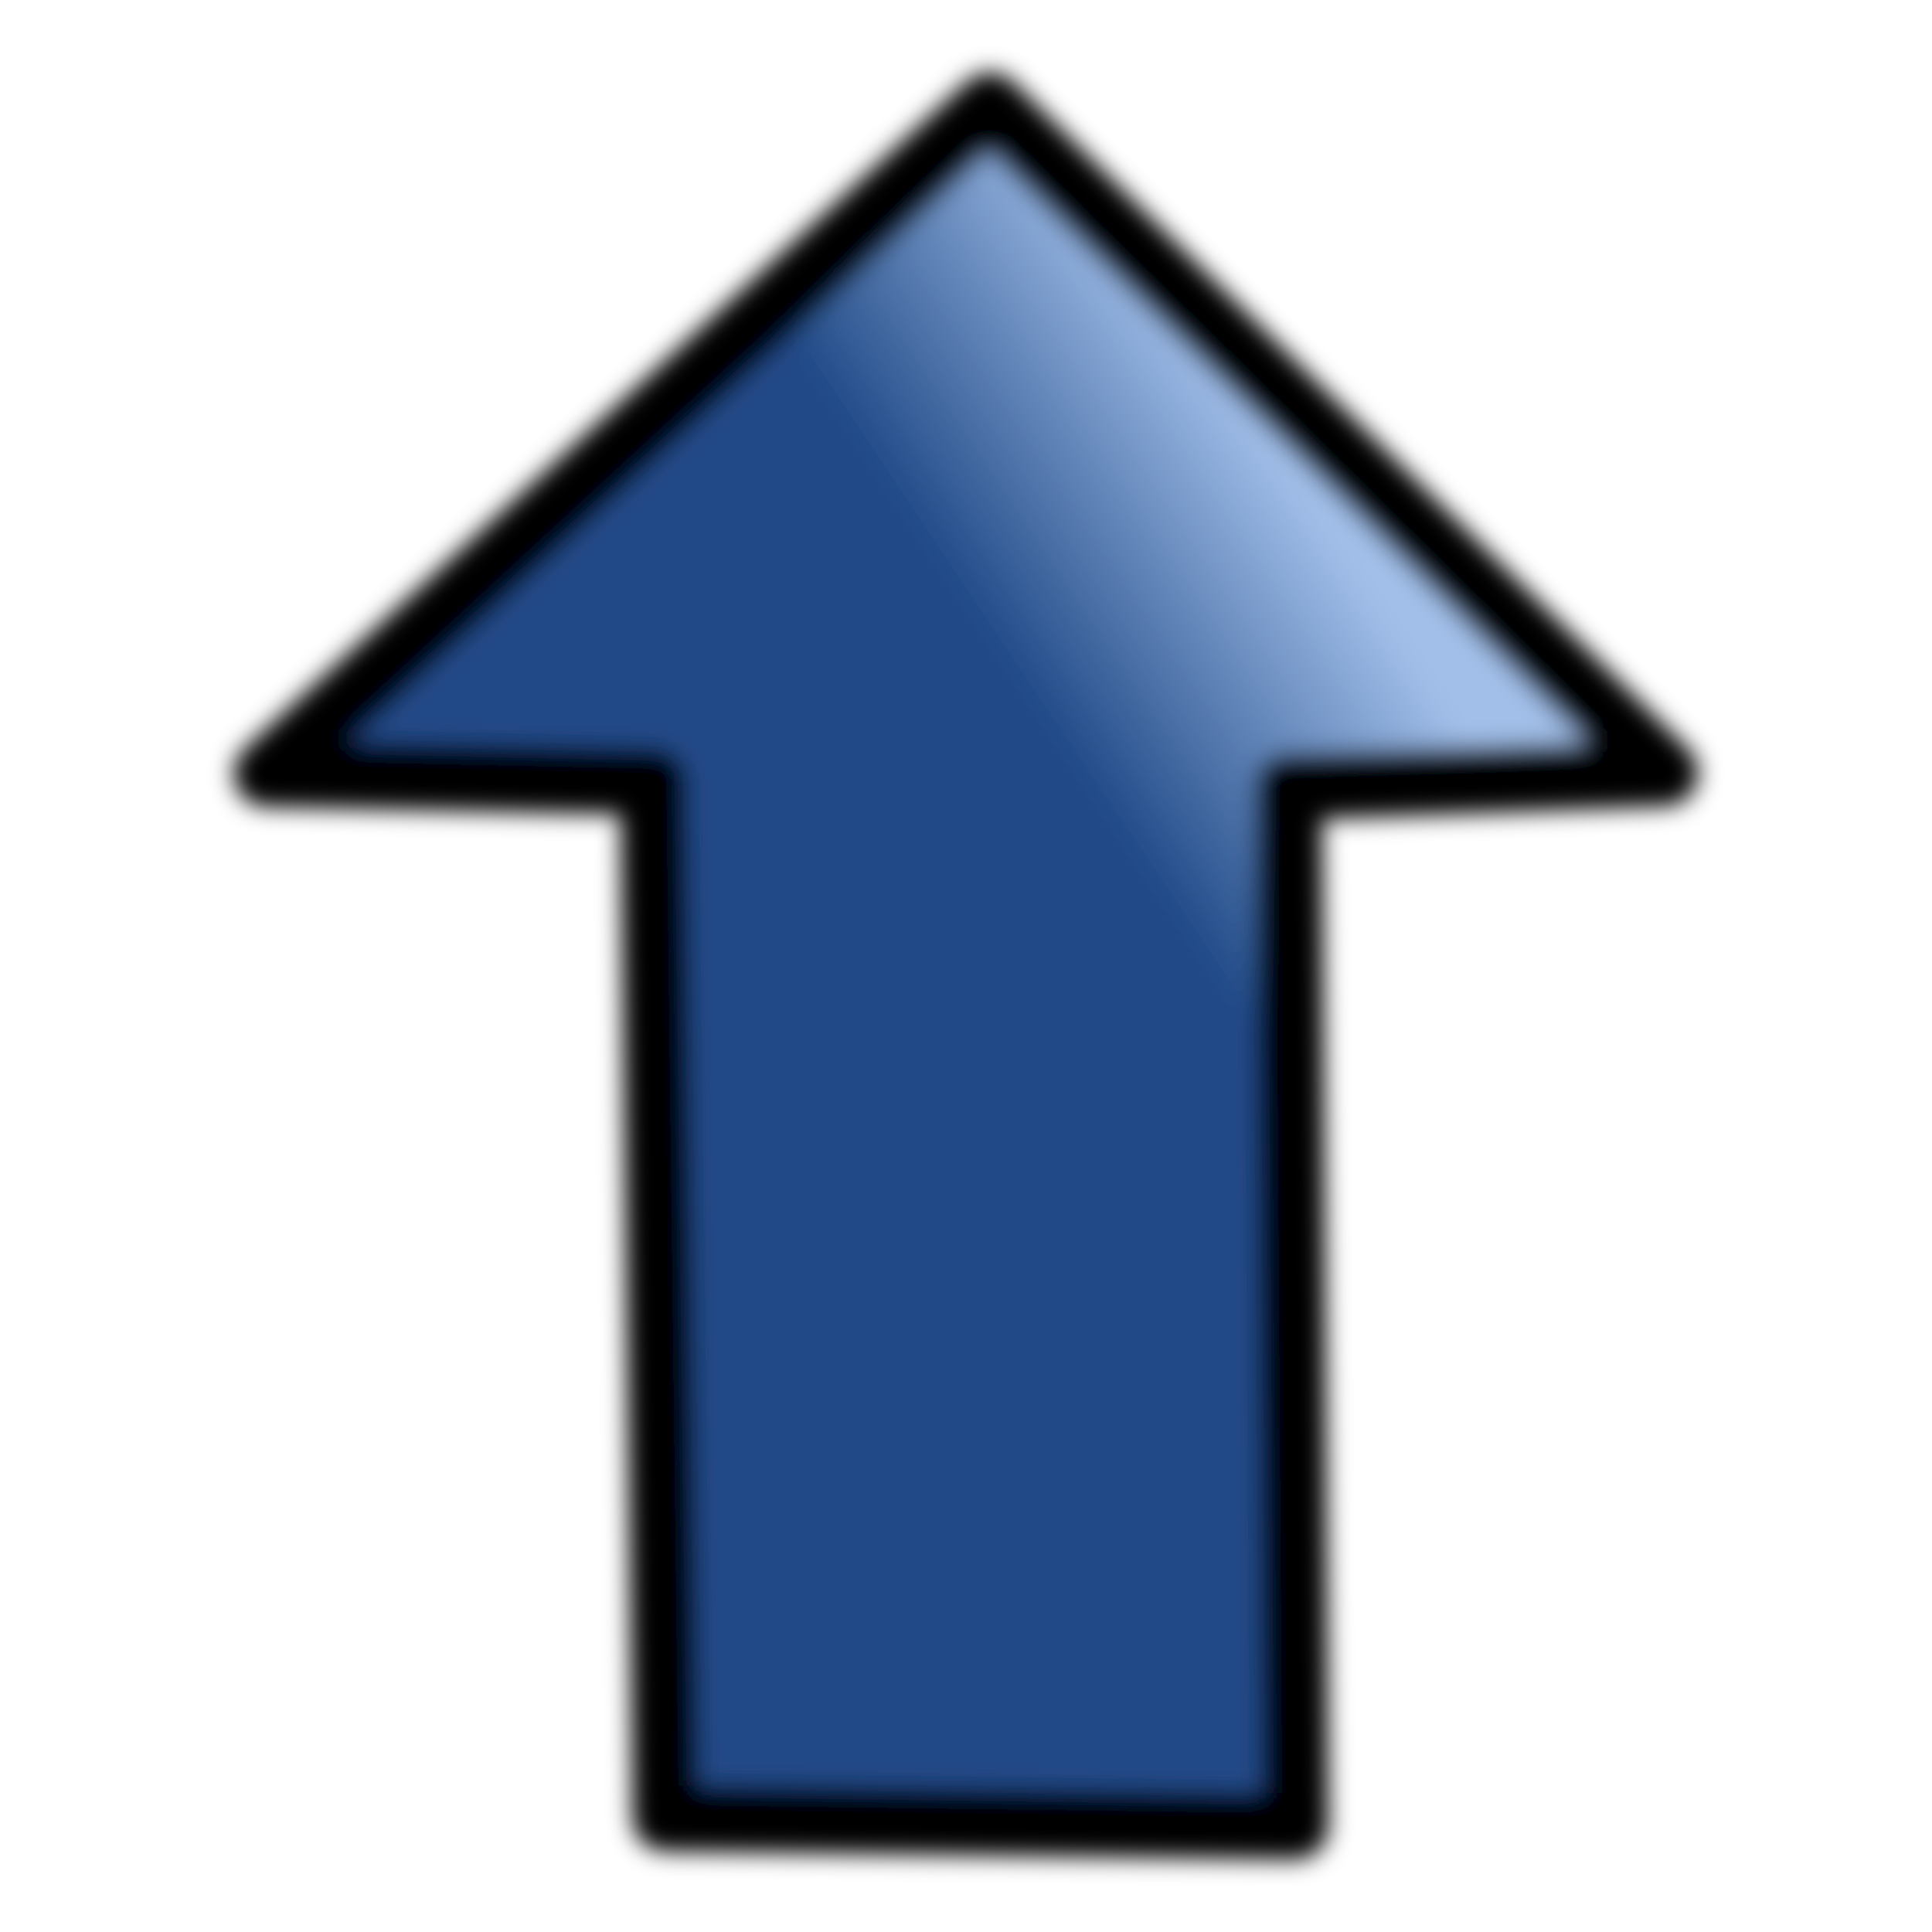
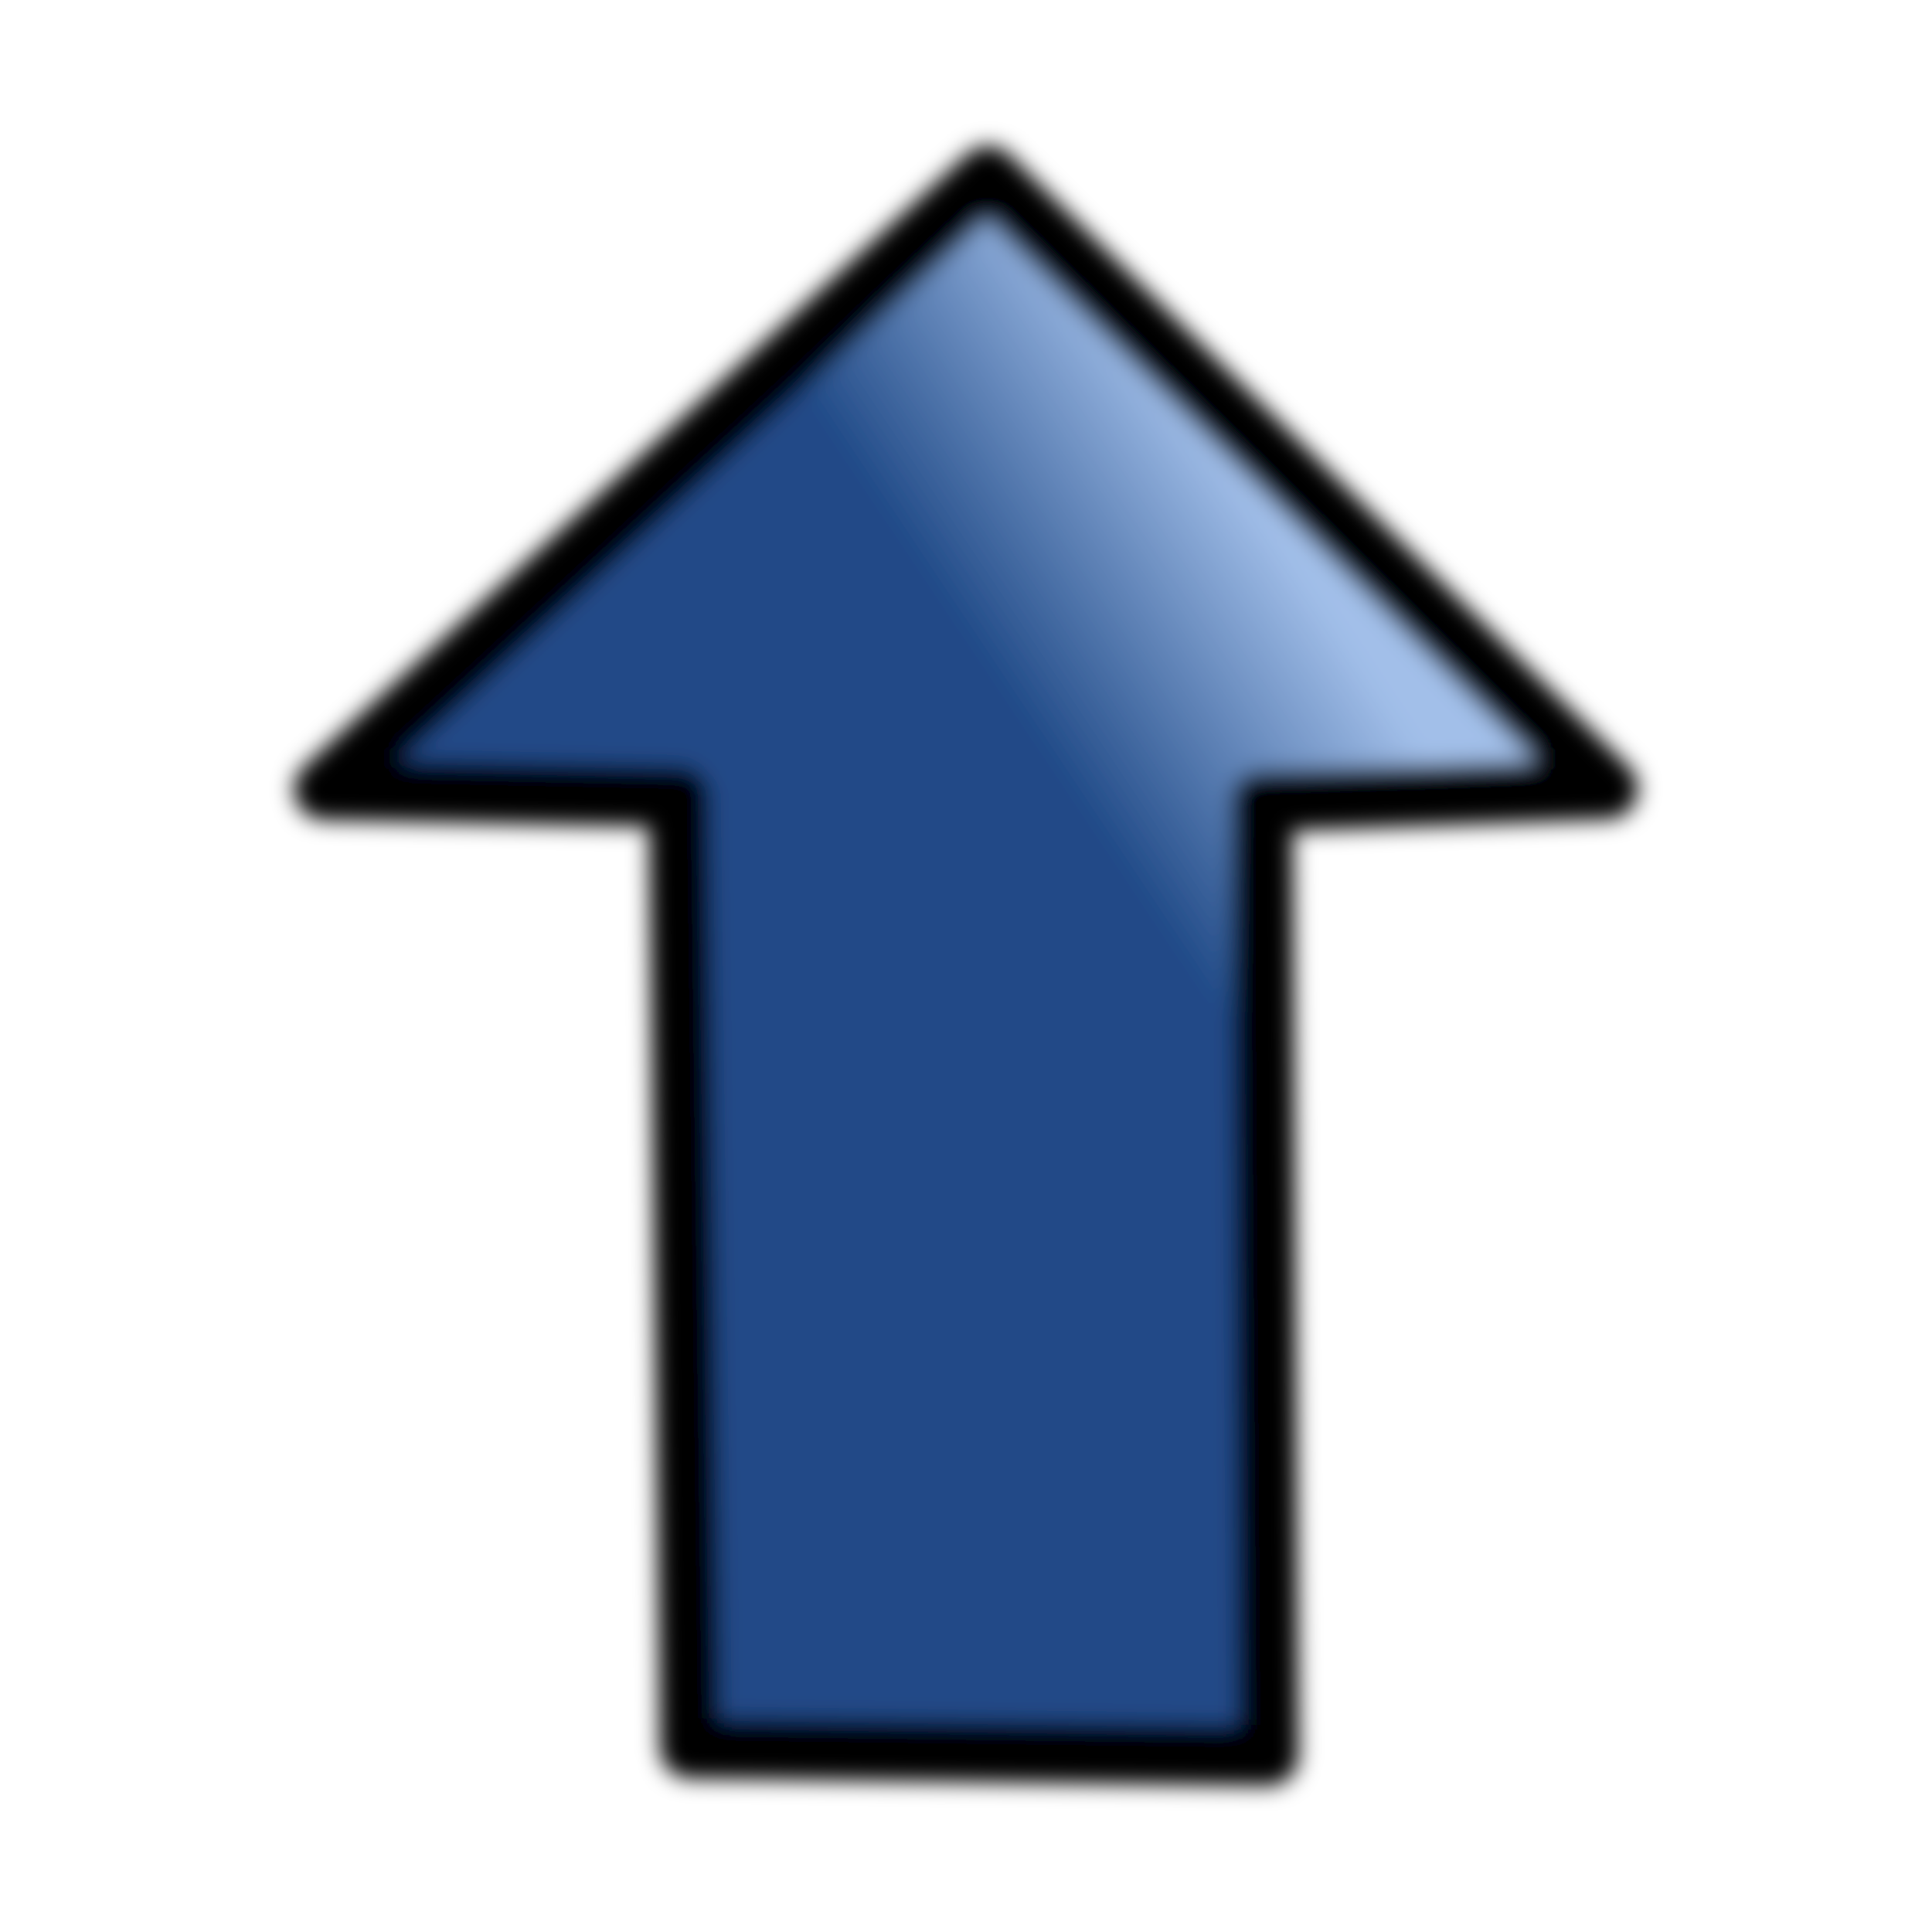
- <svg xmlns="http://www.w3.org/2000/svg" xmlns:xlink="http://www.w3.org/1999/xlink" width="16px" height="16px" id="svg3153">
+ <svg xmlns="http://www.w3.org/2000/svg" xmlns:xlink="http://www.w3.org/1999/xlink" width="16px" height="16px" id="svg3153" version="1.1">
  <defs id="defs3155">
    <linearGradient id="linearGradient3277">
      <stop style="stop-color:#204a87;stop-opacity:1;" offset="0" id="stop3279" />
      <stop style="stop-color:#a2bfe9;stop-opacity:1;" offset="1" id="stop3281" />
    </linearGradient>
    <filter id="filter3243">
      <feGaussianBlur stdDeviation="0.142" id="feGaussianBlur3245" />
    </filter>
    <linearGradient id="linearGradient3264">
      <stop style="stop-color:#4e9a06;stop-opacity:1;" offset="0" id="stop3266" />
      <stop style="stop-color:#e7fed2;stop-opacity:1;" offset="1" id="stop3268" />
    </linearGradient>
    <linearGradient xlink:href="#linearGradient3277" id="linearGradient3283" x1="22.832" y1="14.126" x2="25.213" y2="17.685" gradientUnits="userSpaceOnUse" />
  </defs>
  <g id="layer1">
-     <path style="fill:url(#linearGradient3283);fill-opacity:1;stroke:#000000;stroke-width:0.82;stroke-linecap:round;stroke-linejoin:round;stroke-miterlimit:4;stroke-dasharray:none;stroke-opacity:1;filter:url(#filter3243)" d="M 19.179,6.573 L 19.08,11.341 L 6.287,11.495 L 6.186,19.264 L 19.018,19.184 L 19.188,23.827 L 27.422,15.497 L 19.179,6.573 z " id="path3199" transform="matrix(0,-0.6708981,0.6708981,0,-2.197704,19.2737)" />
+     <path style="fill:url(#linearGradient3283);fill-opacity:1;stroke:#000000;stroke-width:0.82;stroke-linecap:round;stroke-linejoin:round;stroke-miterlimit:4;stroke-opacity:1;stroke-dasharray:none;filter:url(#filter3243)" d="m 19.179,6.573 -0.098,4.768 -12.793,0.154 -0.101,7.769 12.832,-0.08 0.17,4.643 8.234,-8.33 -8.243,-8.924 z" id="path3199" transform="matrix(0,-0.6157216,0.6157216,0,-1.359017,18.34652)" />
  </g>
</svg>
